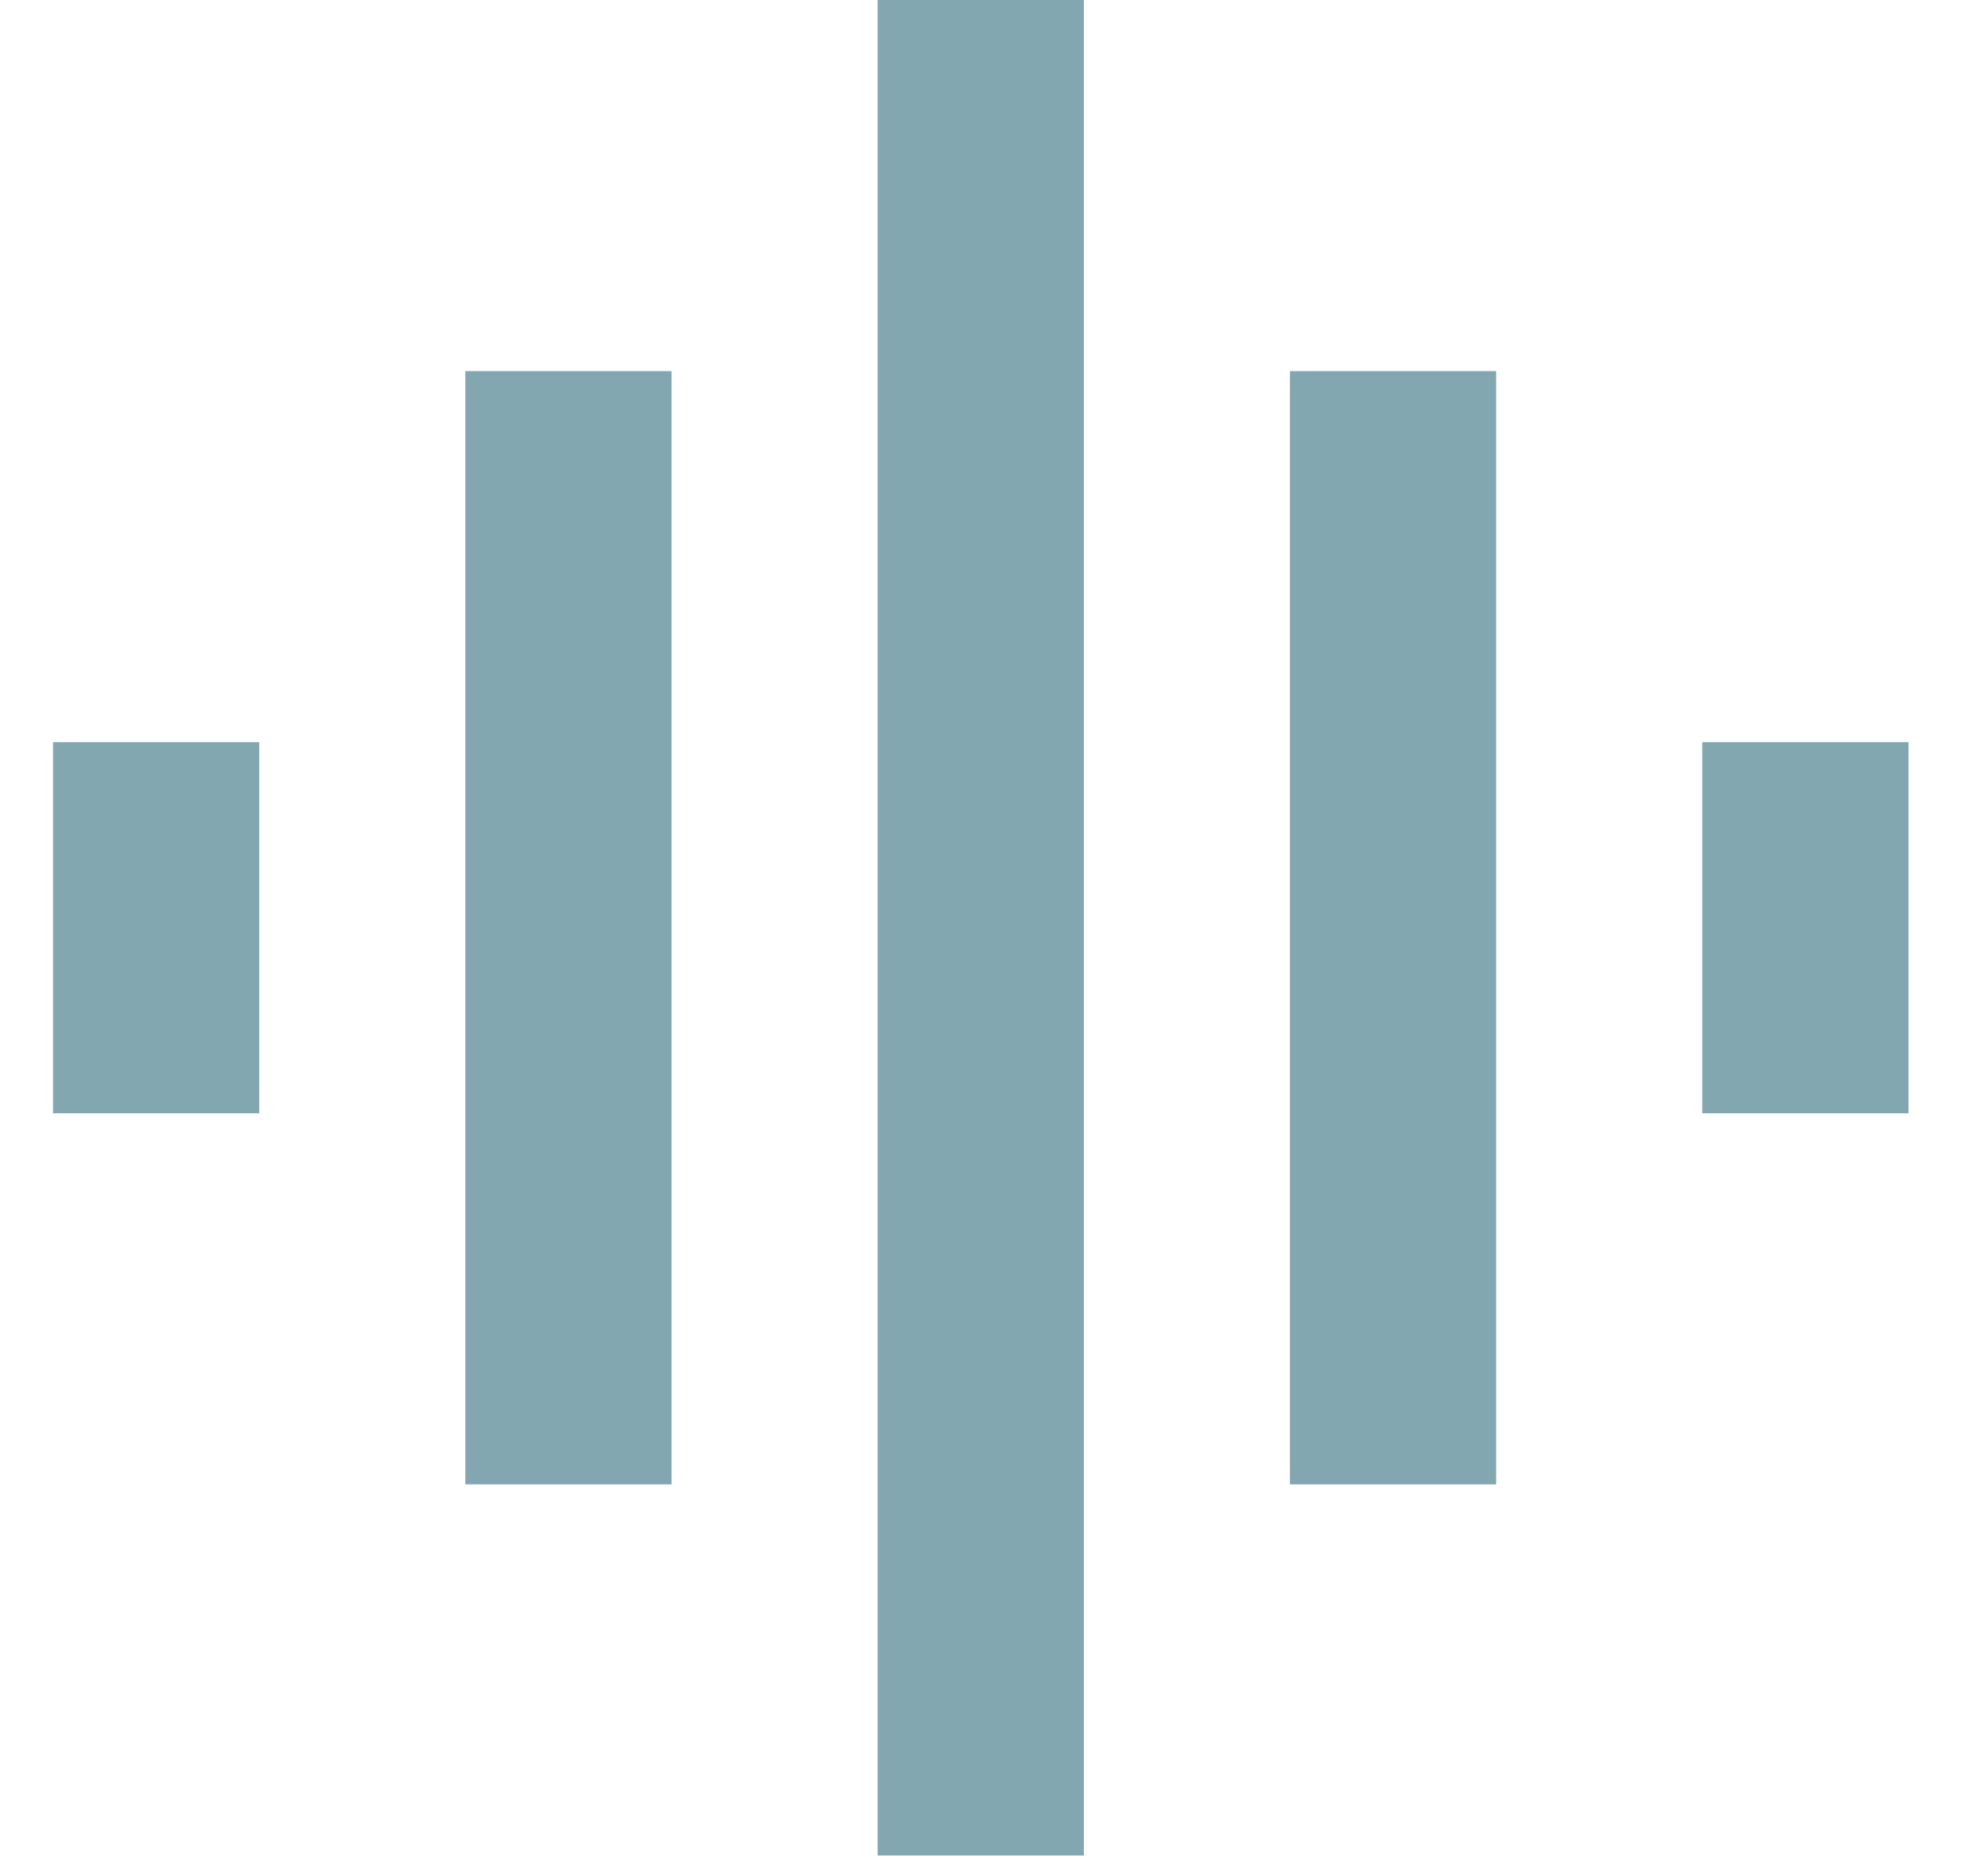
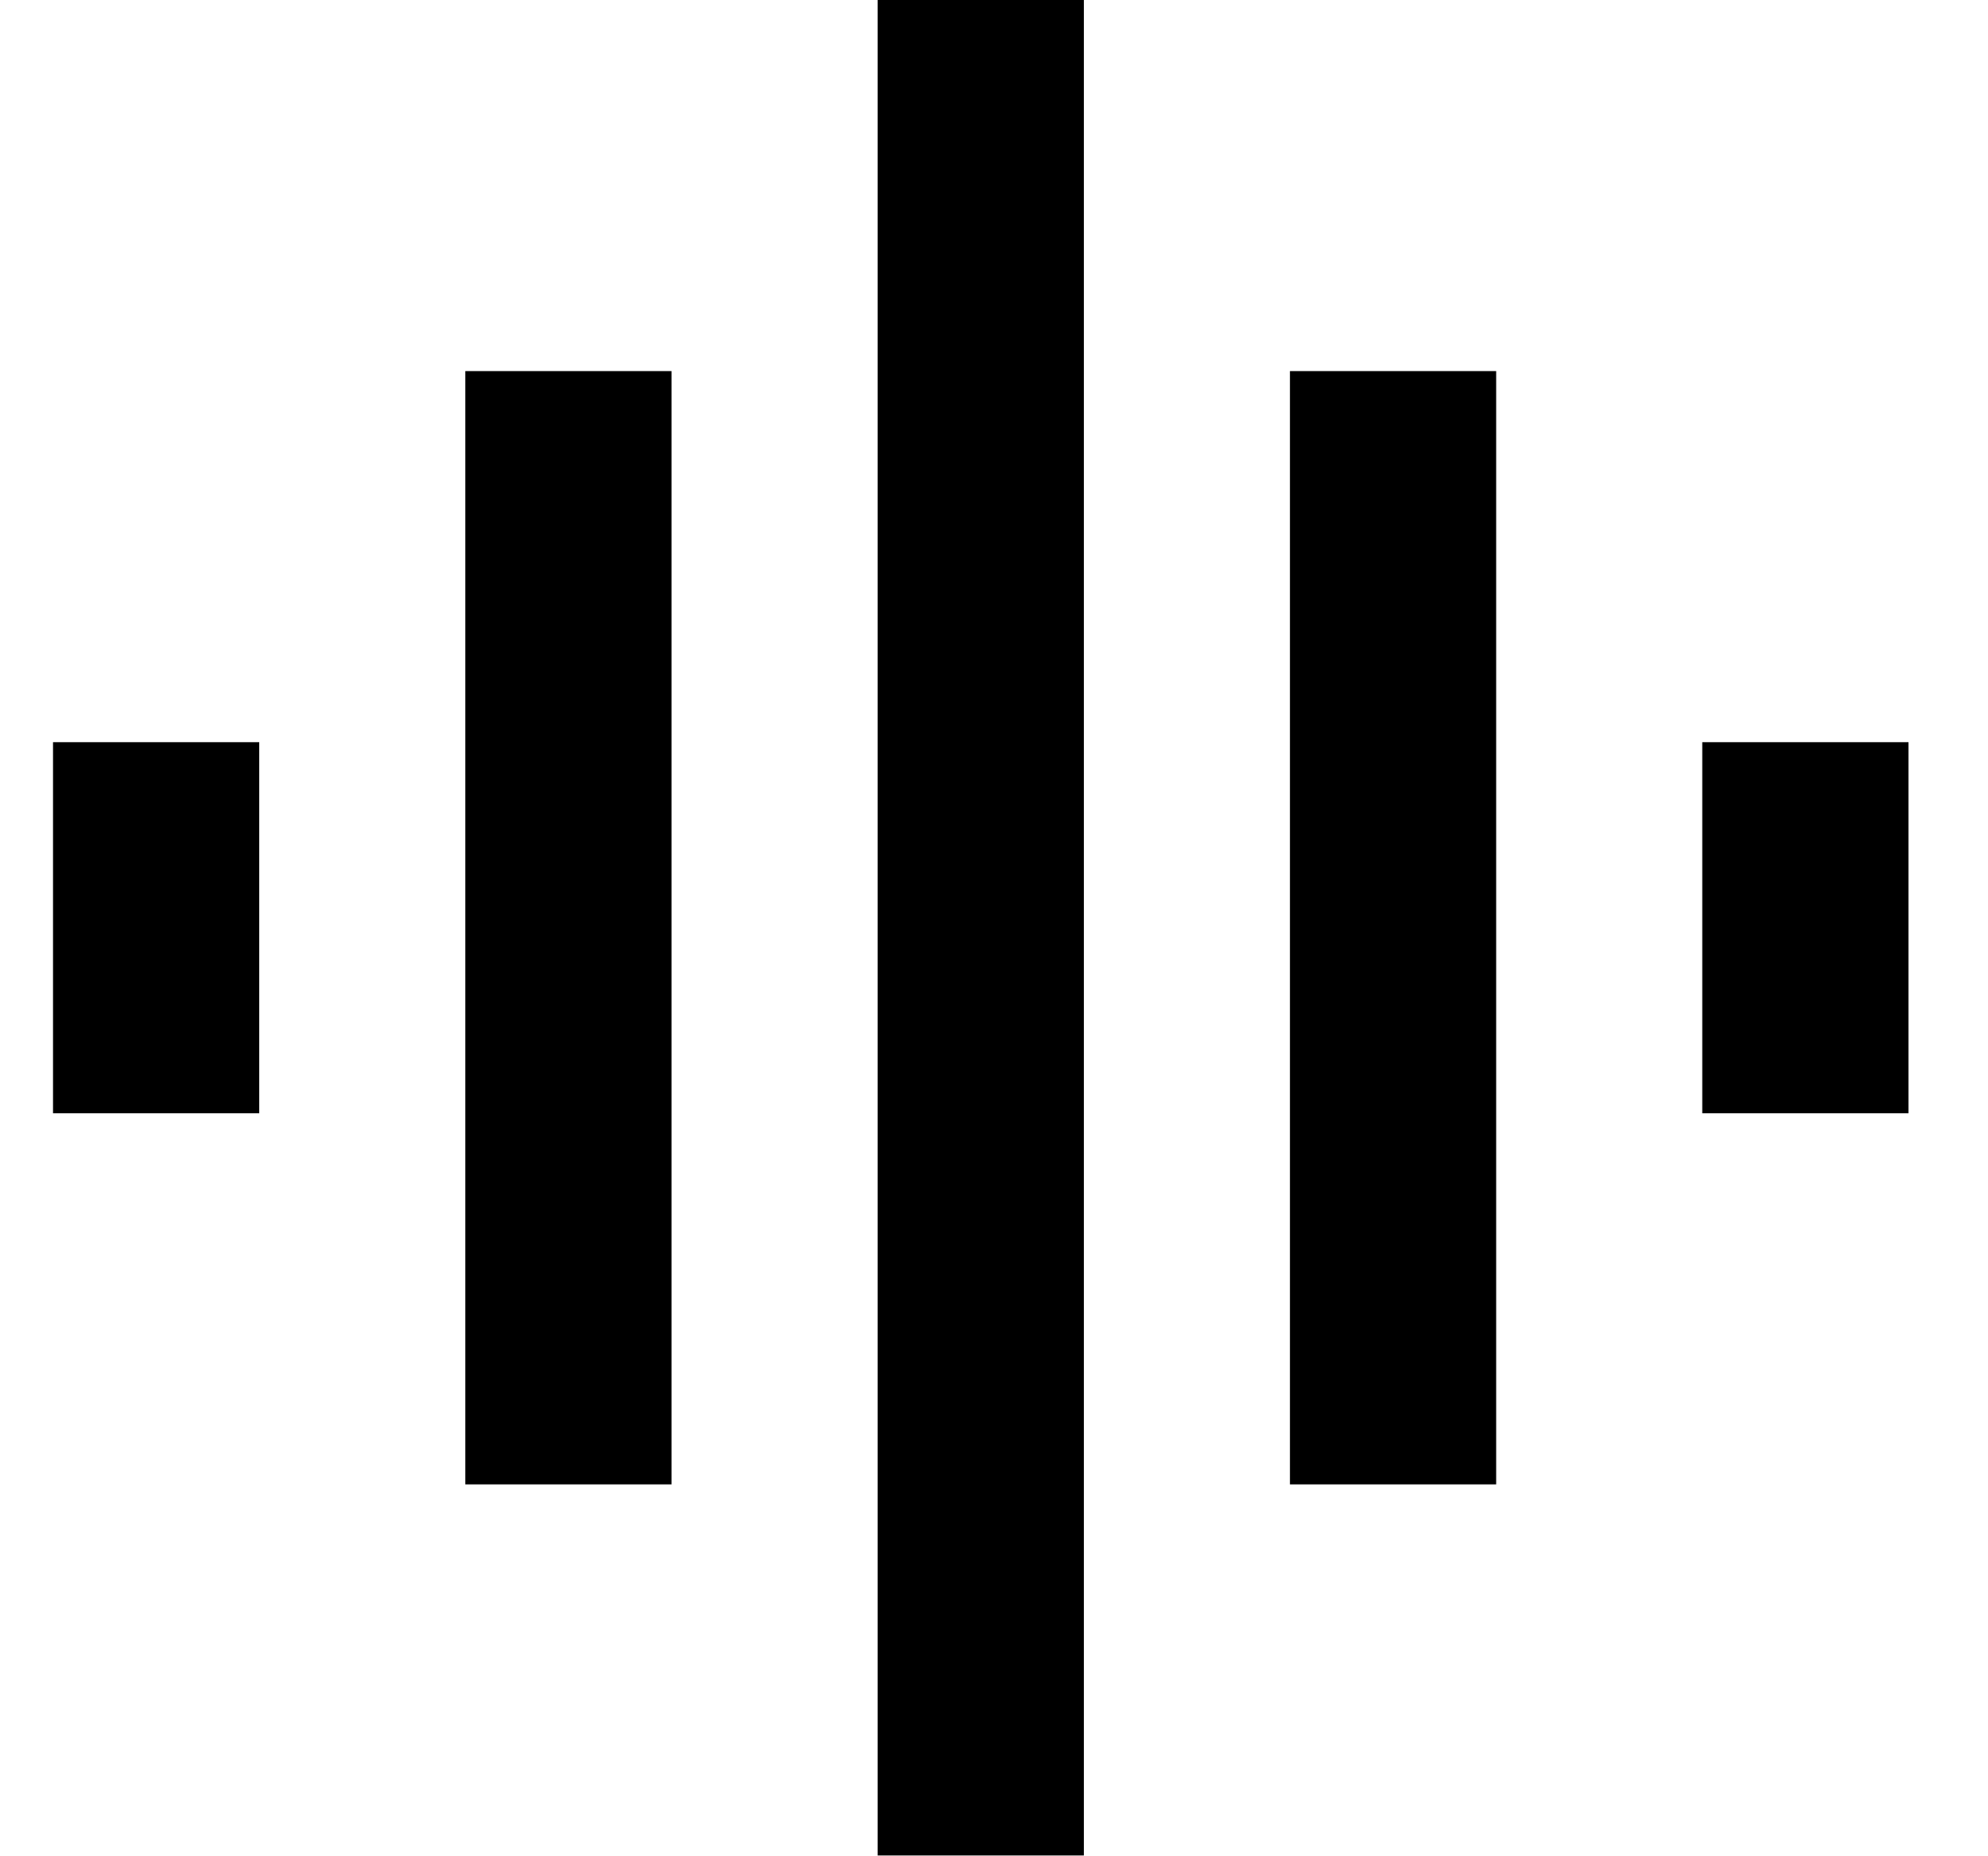
<svg xmlns="http://www.w3.org/2000/svg" width="15px" height="14px" viewBox="0 0 15 14" version="1.1">
  <defs />
-   <g class="stroke_container" id="Preview" stroke="none" stroke-width="1" fill="none" fill-rule="evenodd">
-     <g class="fill_container" id="Subnavbar-+-preview-+-popup-OK" transform="translate(-790, -385)" fill="#82A7B0">
+   <g class="stroke_container" id="Preview" stroke="none" stroke-width="1">
+     <g class="fill_container" id="Subnavbar-+-preview-+-popup-OK" transform="translate(-790, -385)">
      <g id="Subnavbar" transform="translate(0, 376)">
        <g id="Navigation" transform="translate(778, 9)">
          <g id="CHARTS" transform="translate(0.4, 0)">
            <path d="M15.111,11.2 L16.667,11.2 L16.667,2.8 L15.111,2.8 L15.111,11.2 L15.111,11.2 Z M18.222,14 L19.778,14 L19.778,0 L18.222,0 L18.222,14 L18.222,14 Z M12,8.4 L13.556,8.4 L13.556,5.6 L12,5.6 L12,8.4 L12,8.4 Z M21.333,11.2 L22.889,11.2 L22.889,2.8 L21.333,2.8 L21.333,11.2 L21.333,11.2 Z M24.444,5.6 L24.444,8.4 L26,8.4 L26,5.6 L24.444,5.6 L24.444,5.6 Z" id="Chart_icons" />
          </g>
        </g>
      </g>
    </g>
  </g>
</svg>
